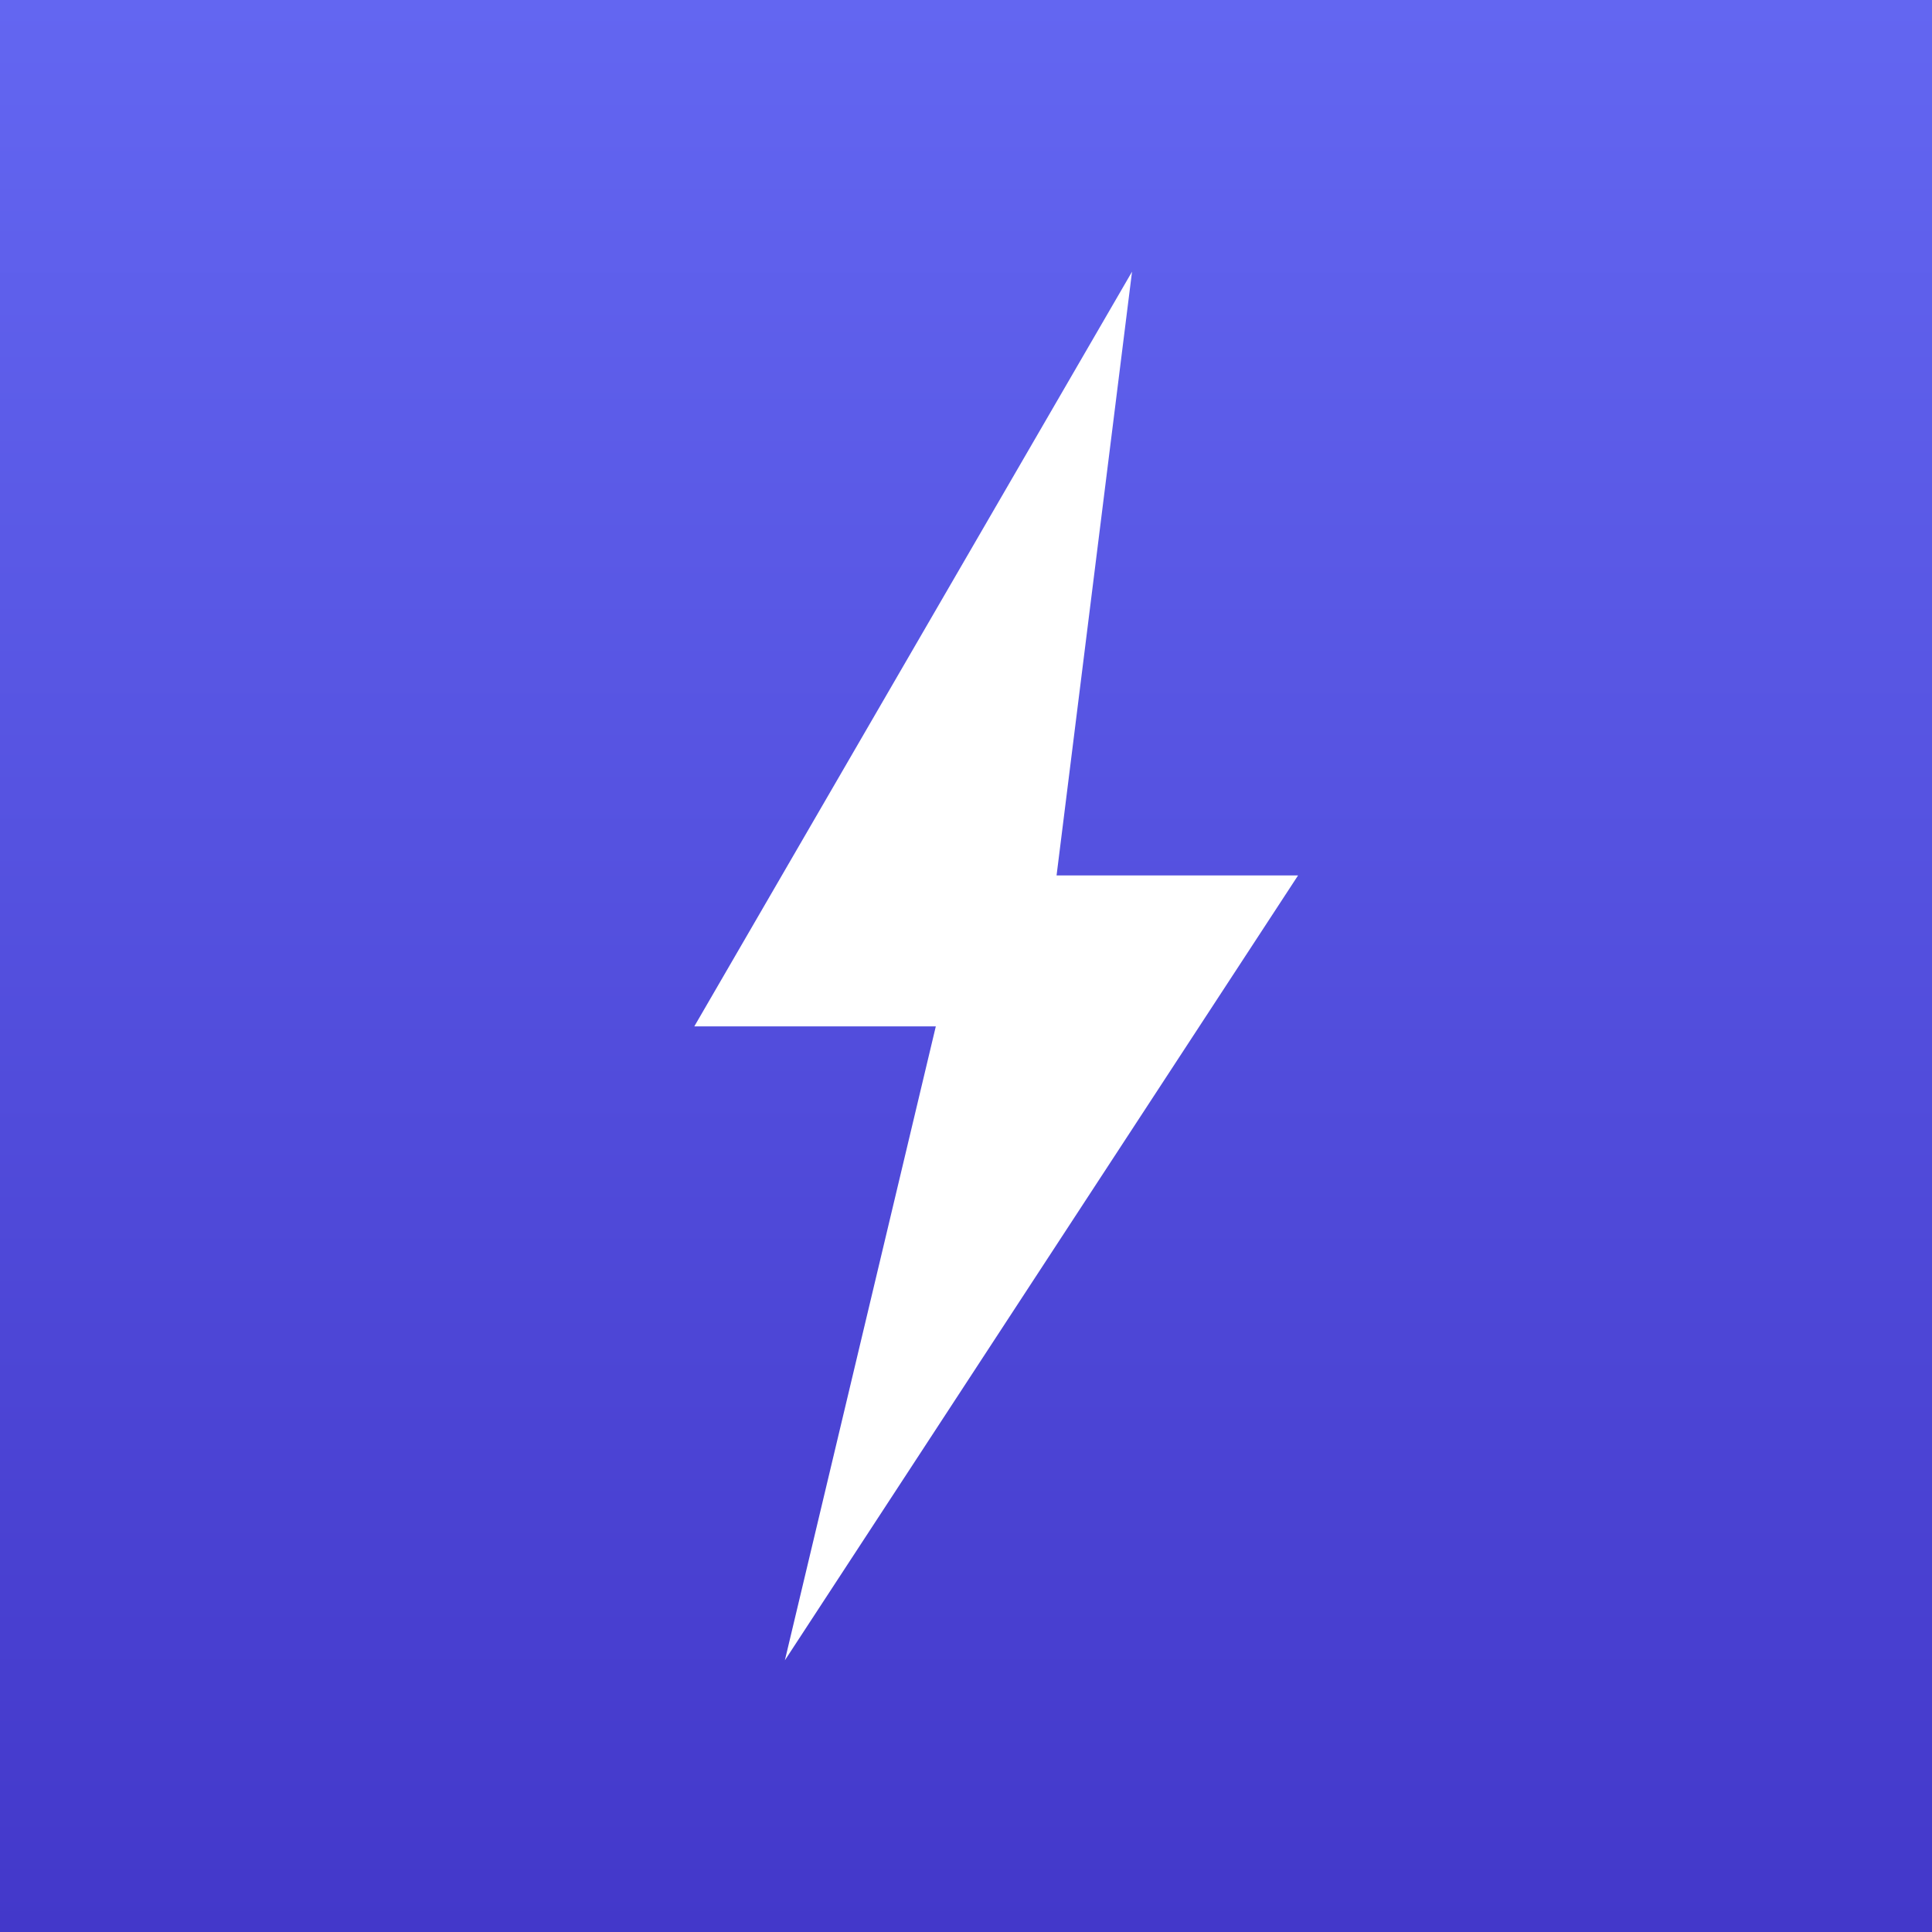
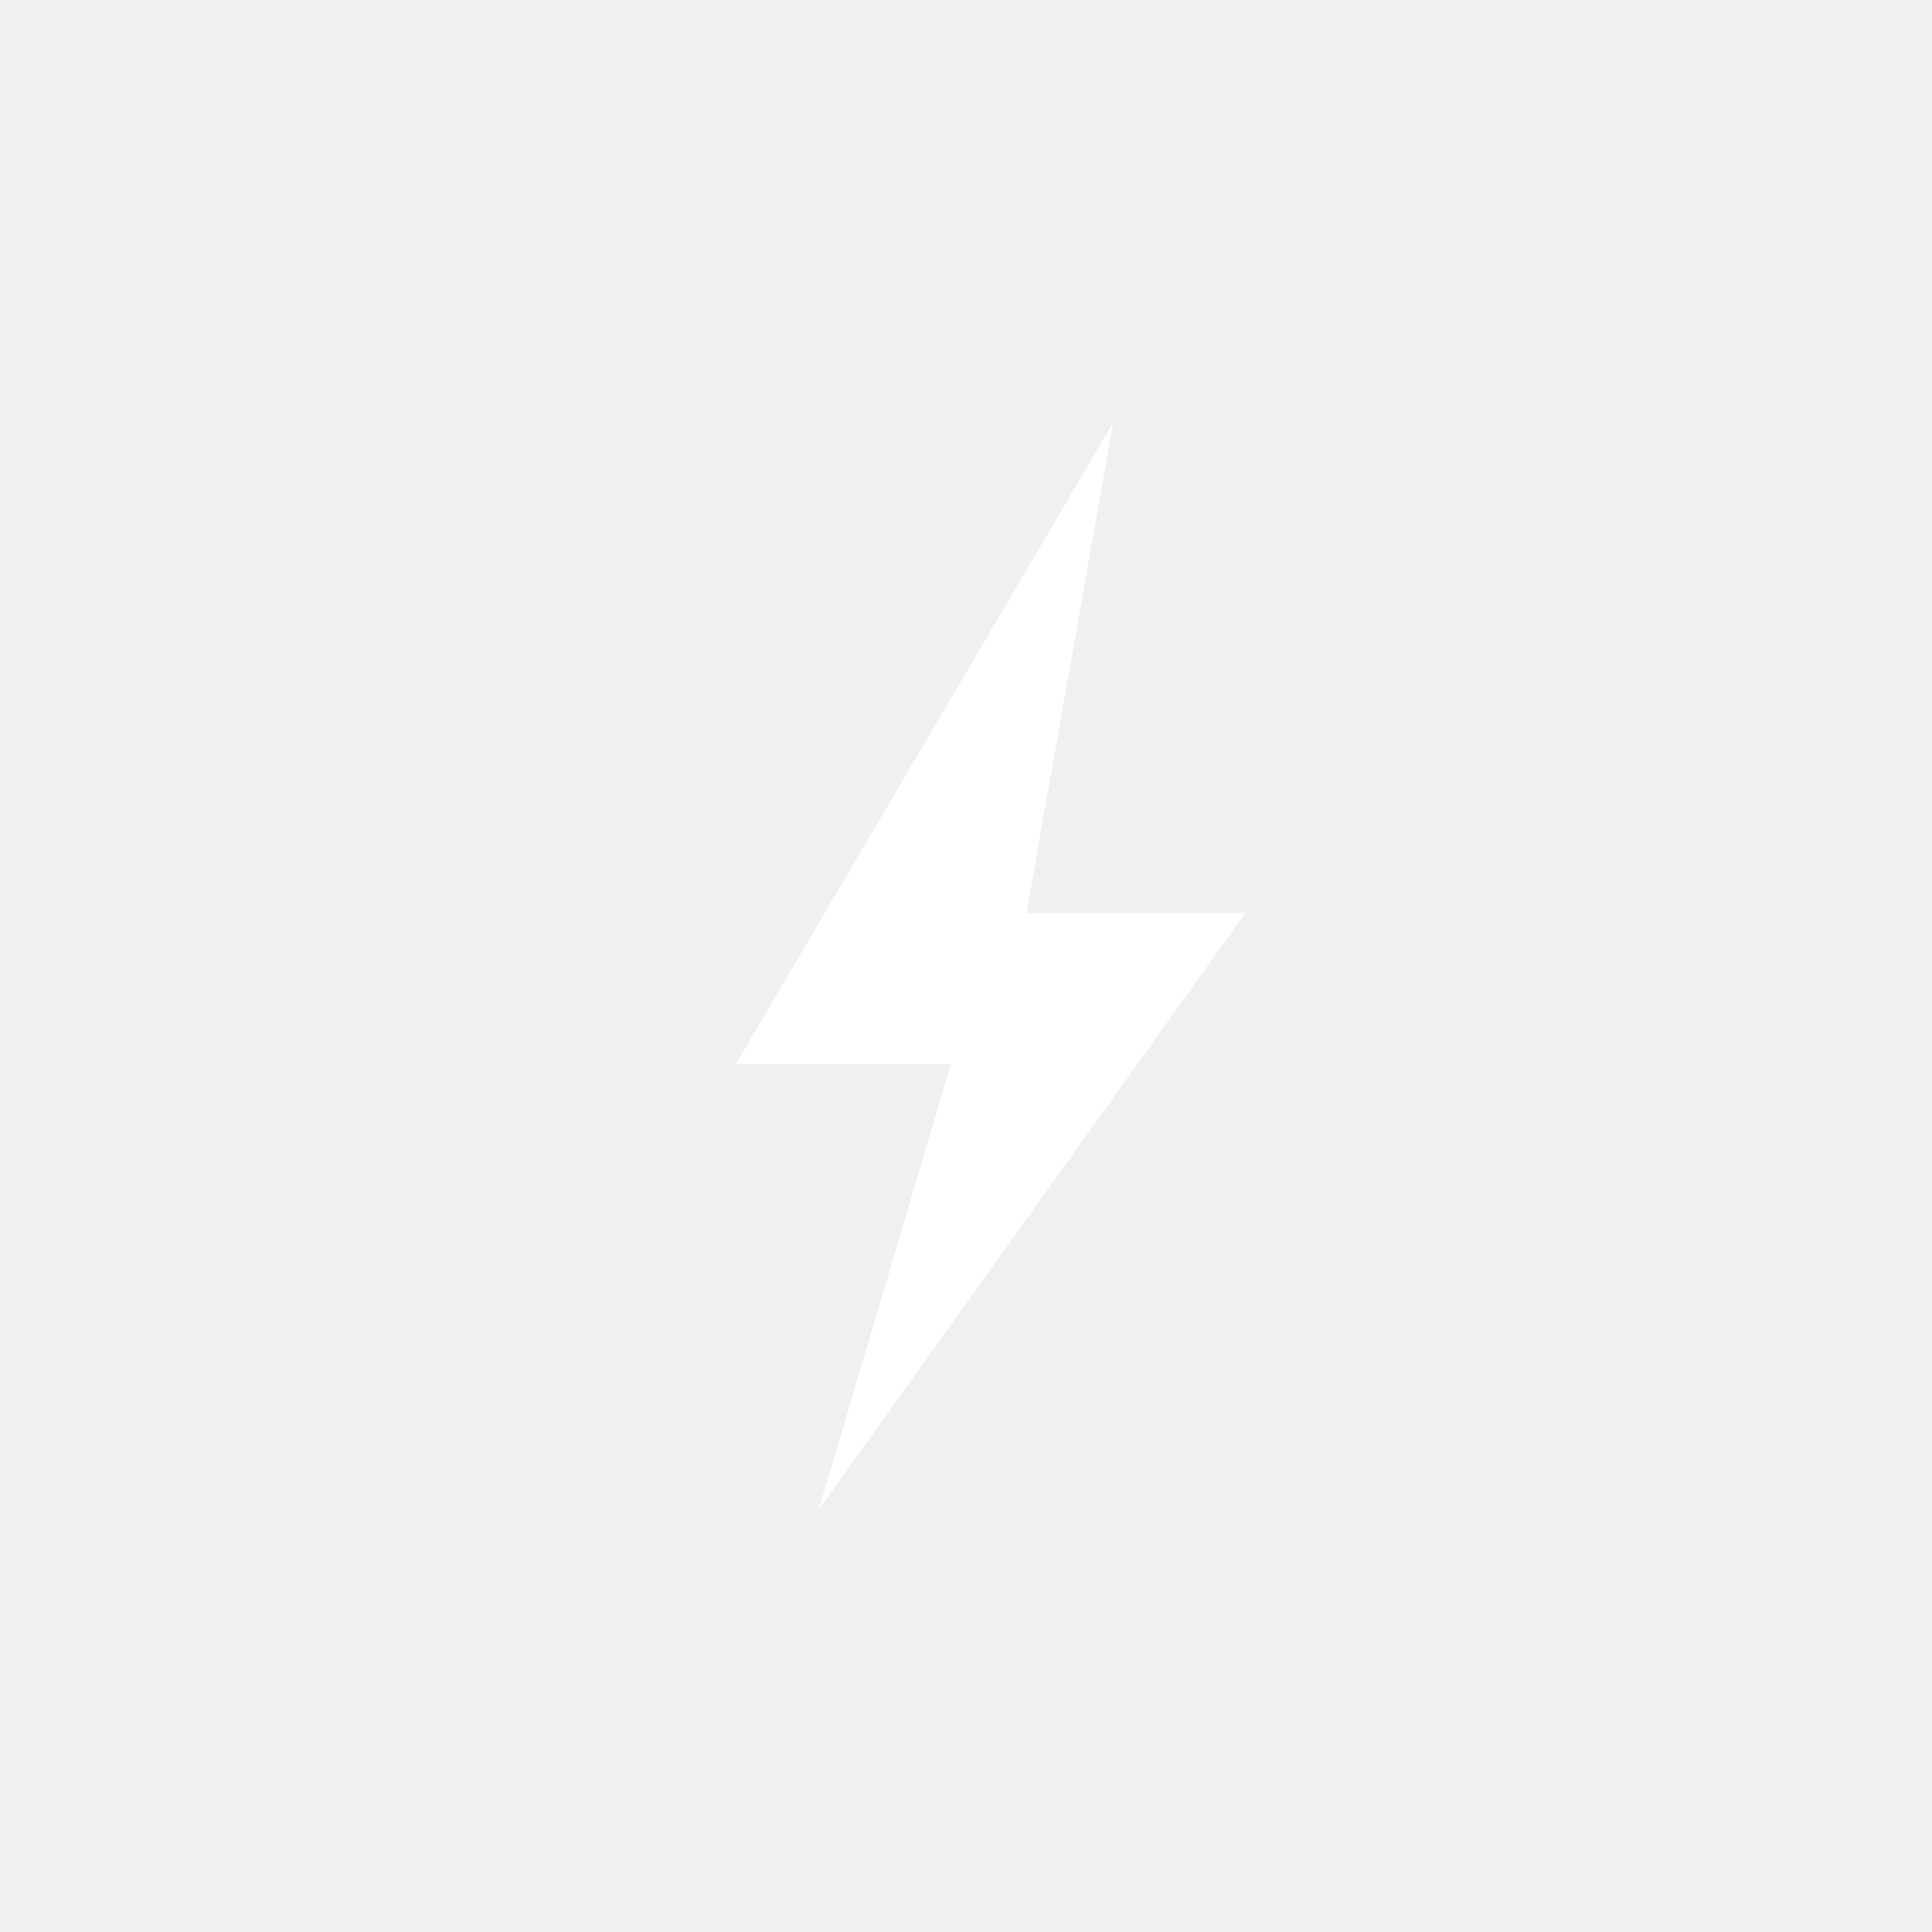
<svg xmlns="http://www.w3.org/2000/svg" width="512" height="512" viewBox="0 0 512 512" fill="none">
-   <defs>
-     <linearGradient id="bg" x1="0" y1="0" x2="0" y2="512" gradientUnits="userSpaceOnUse">
-       <stop stop-color="#6366f1" />
-       <stop offset="1" stop-color="#4338ca" />
-     </linearGradient>
-   </defs>
-   <rect width="512" height="512" fill="url(#bg)" />
-   <path d="M300 72 L184 272 L248 272 L208 440 L344 232 L280 232 L300 72 Z" fill="#ffffff" />
+   <path d="M295 112 L195 282 L252 282 L217 400 L330 242 L272 242 L295 112 Z" fill="#ffffff" />
</svg>
